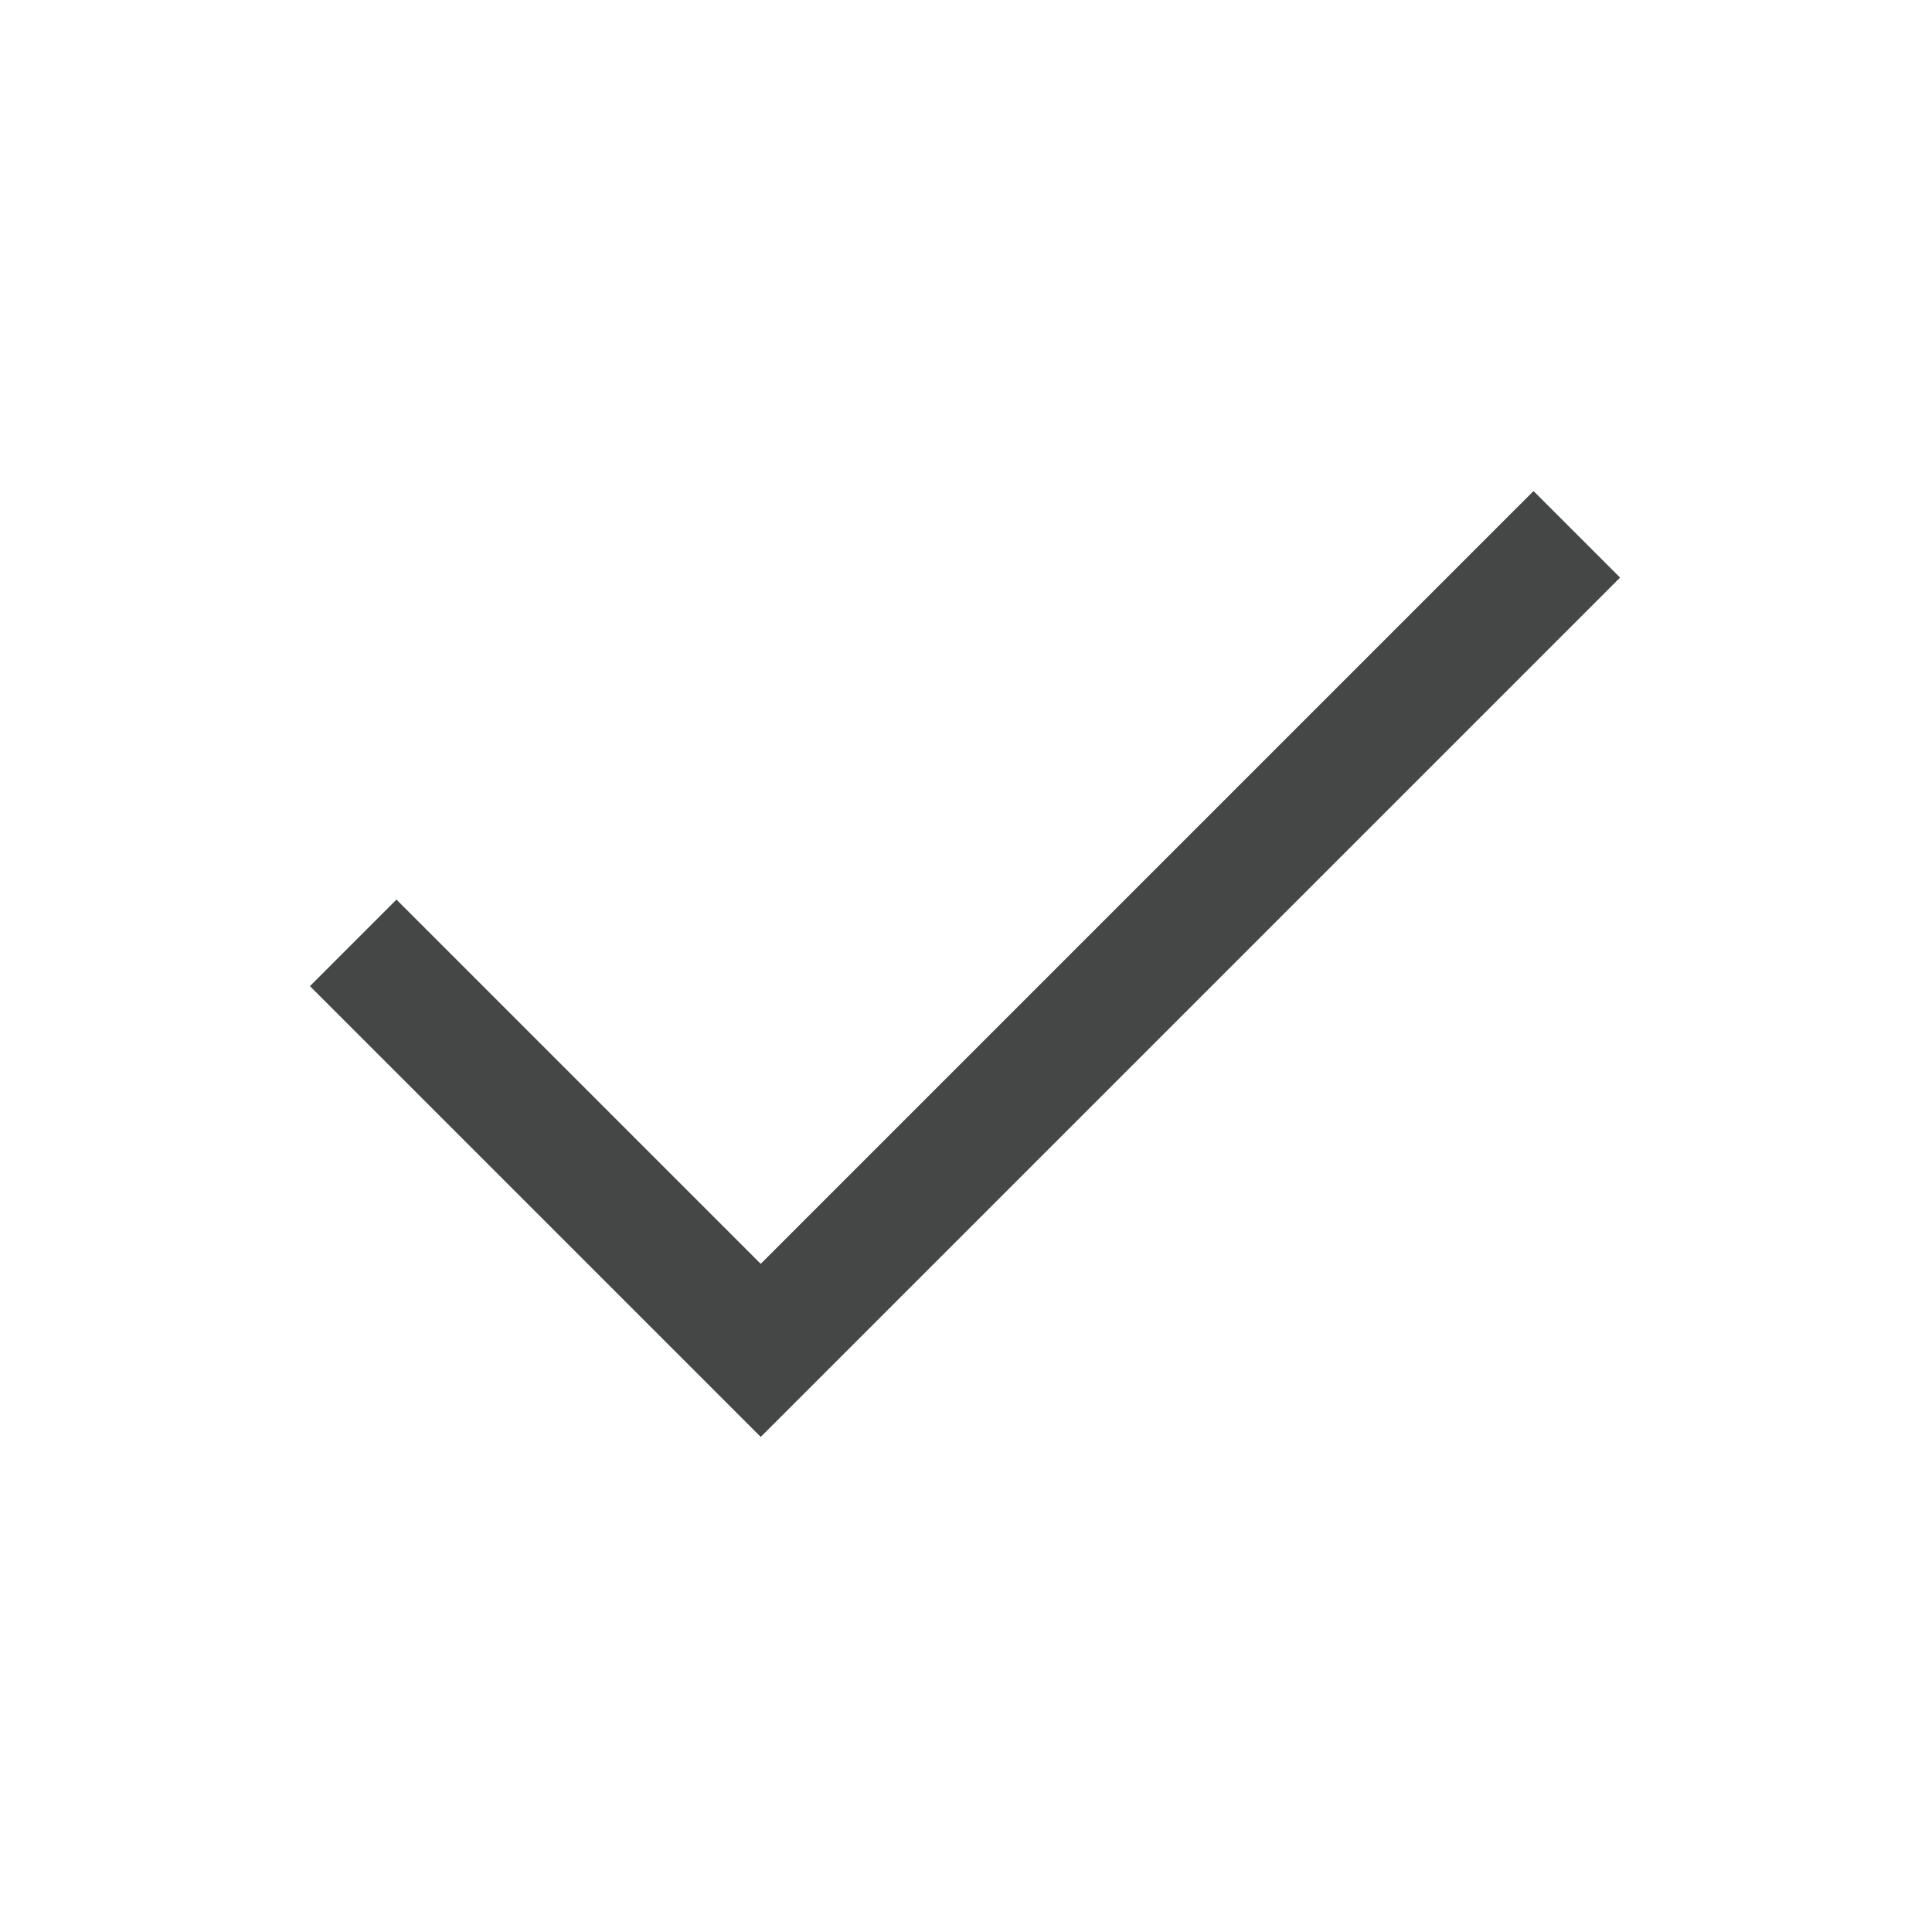
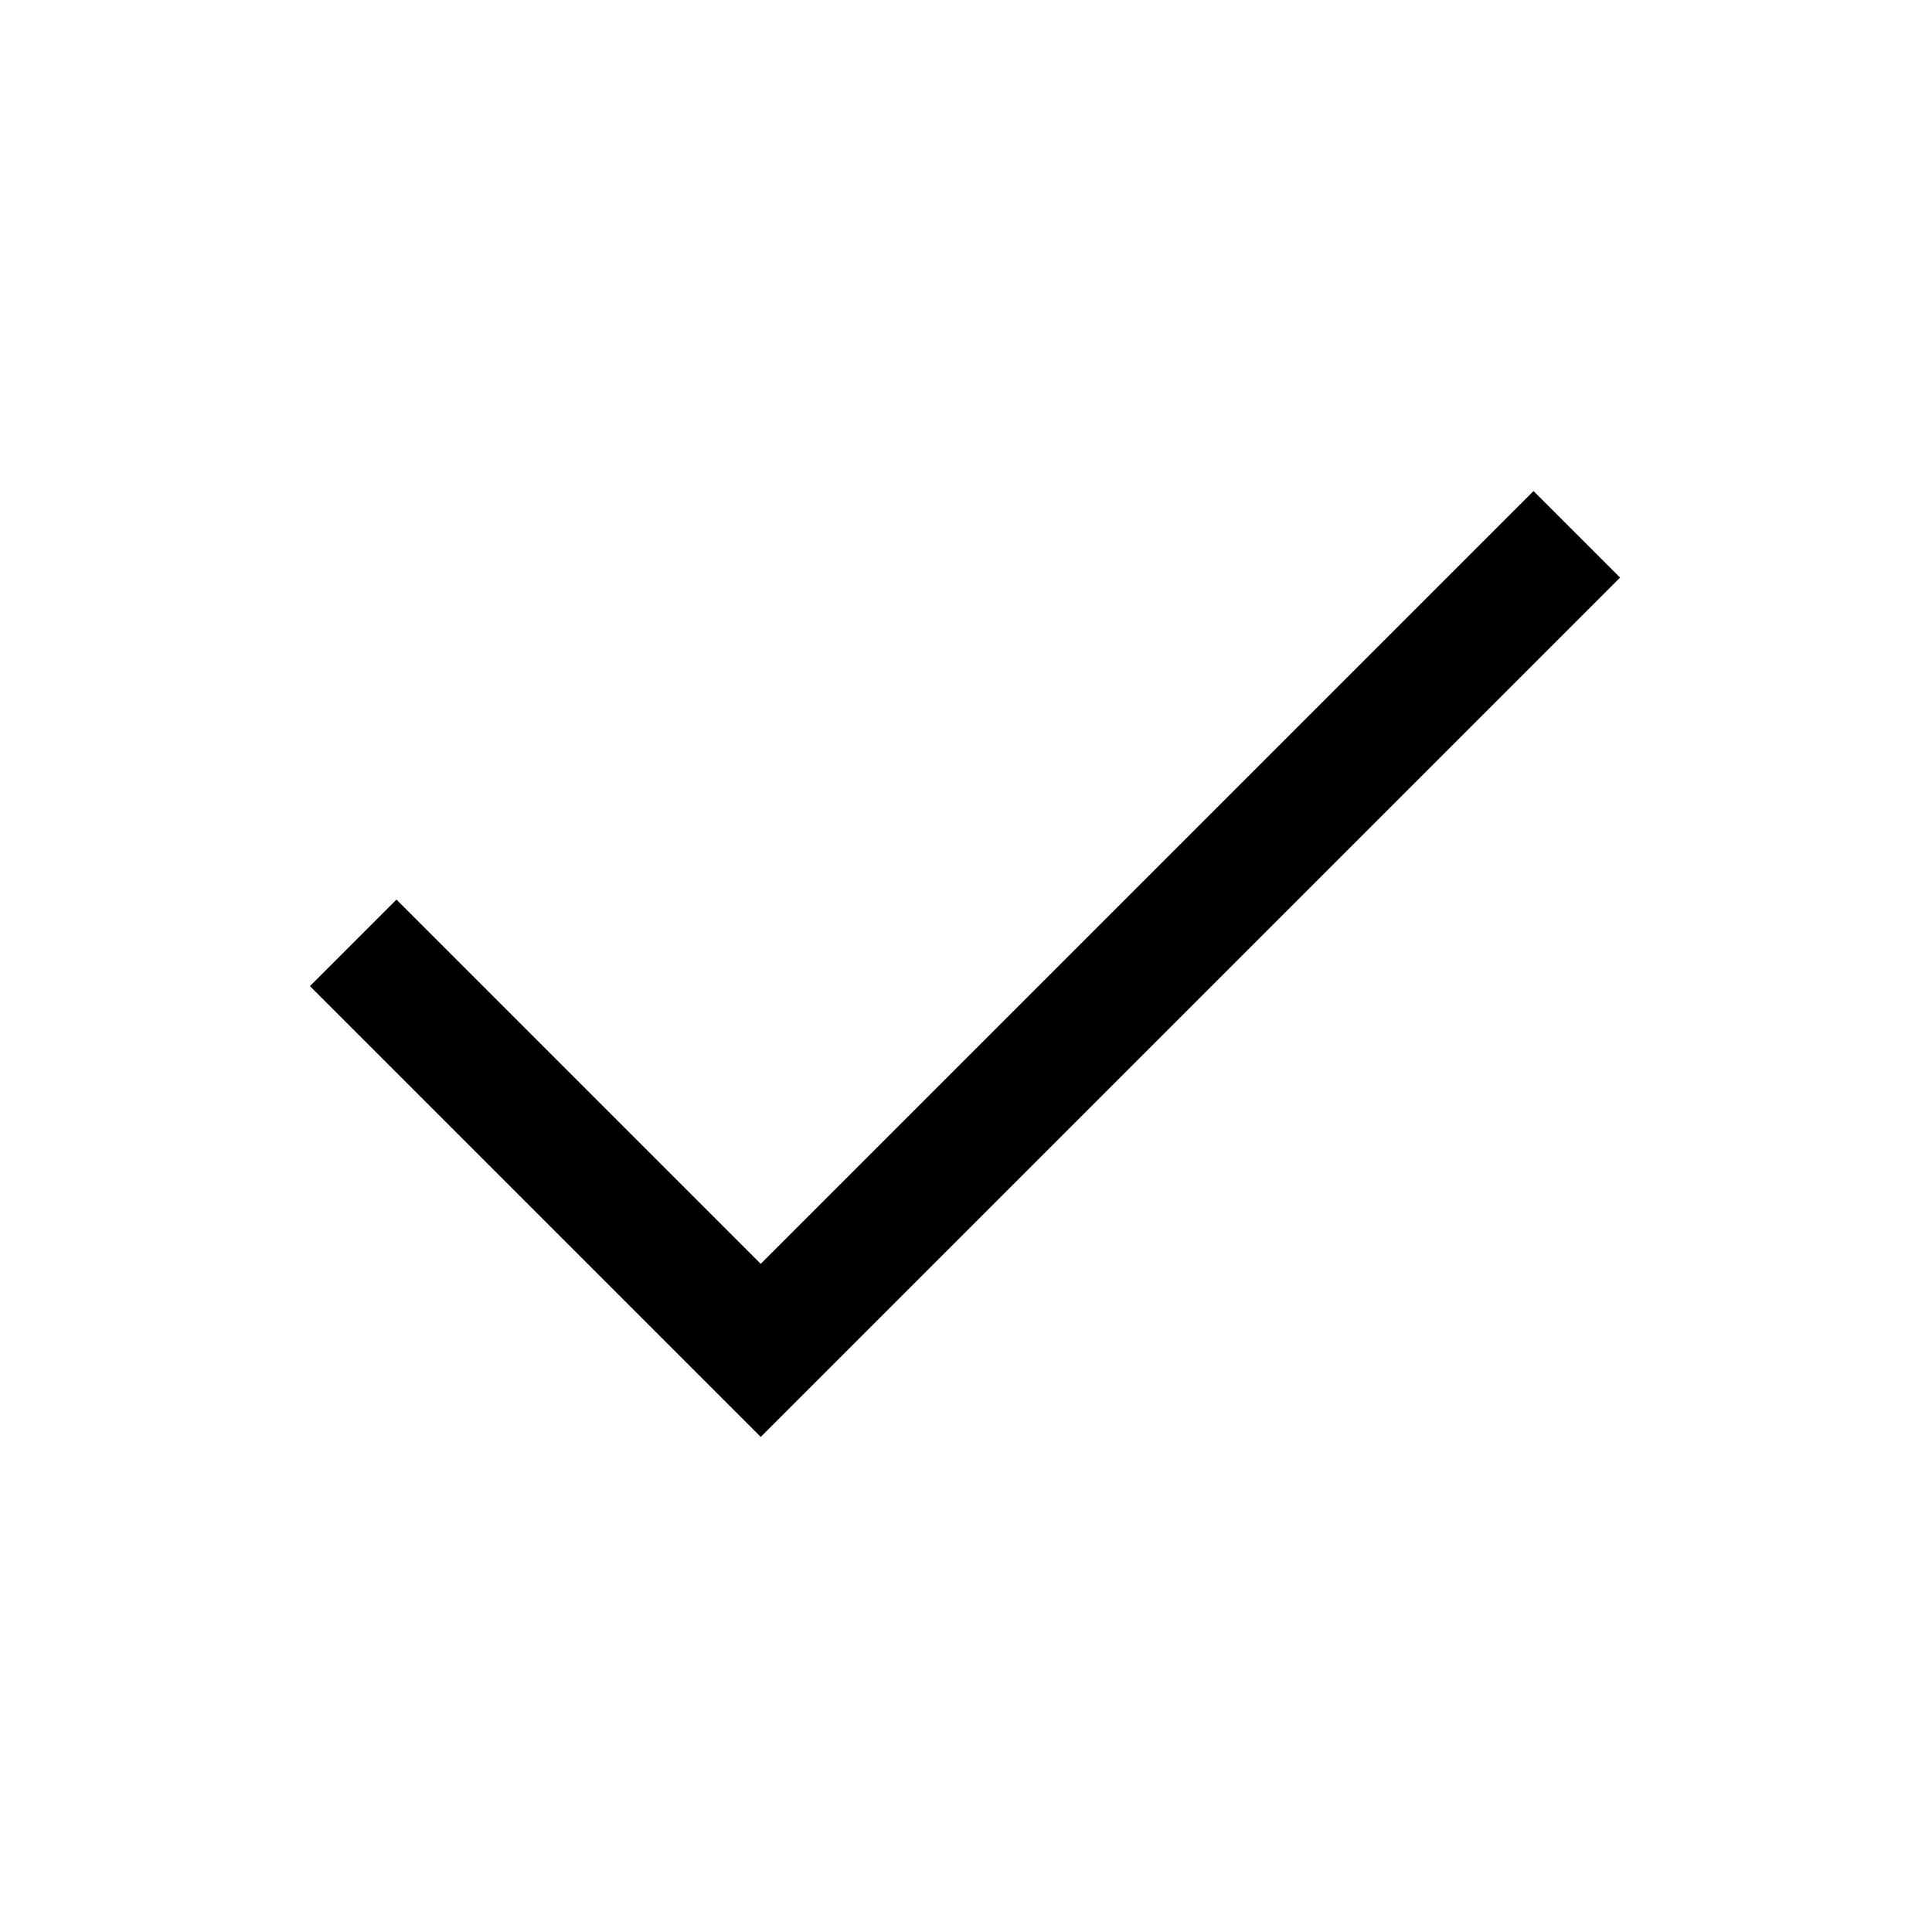
<svg xmlns="http://www.w3.org/2000/svg" width="48" height="48" viewBox="0 0 48 48" fill="none">
-   <path d="M18.9 35.7L7.7 24.5L9.85 22.35L18.9 31.4L38.1 12.2L40.25 14.35L18.9 35.7Z" fill="#444746" />
+   <path d="M18.9 35.7L7.7 24.5L9.85 22.35L18.9 31.4L38.1 12.2L40.25 14.35L18.9 35.7Z" fill="currentColor" />
</svg>
